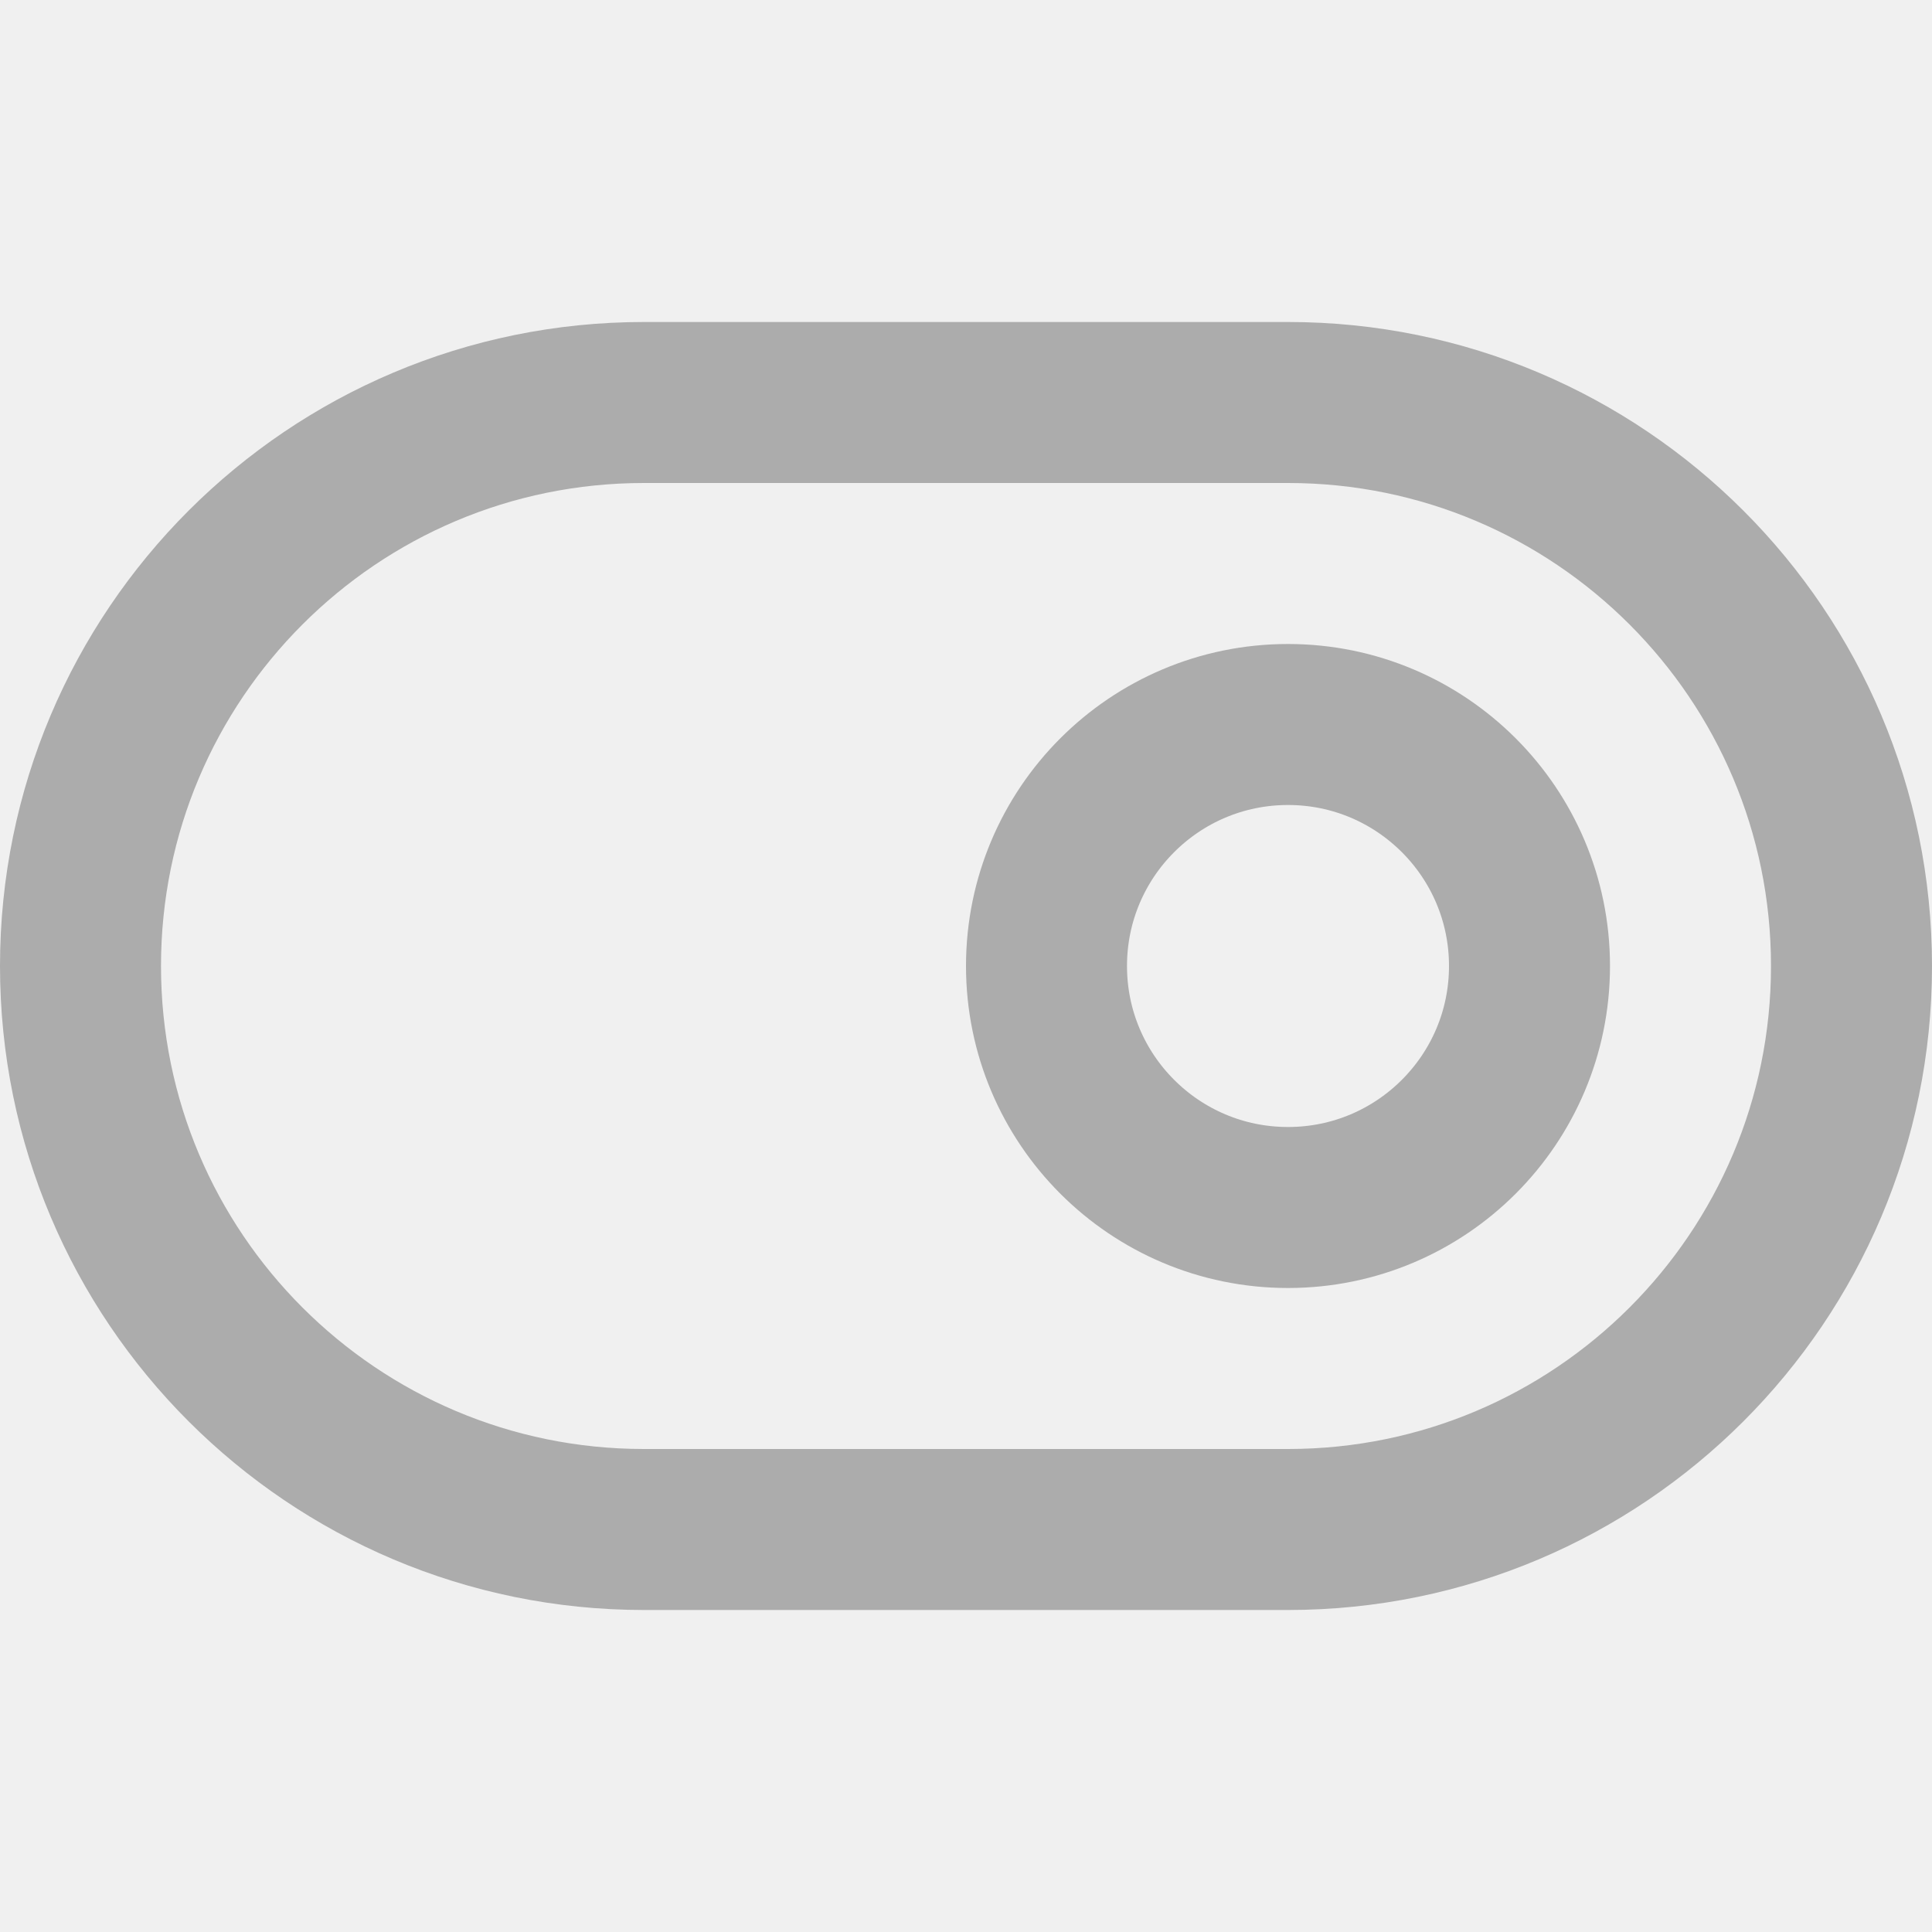
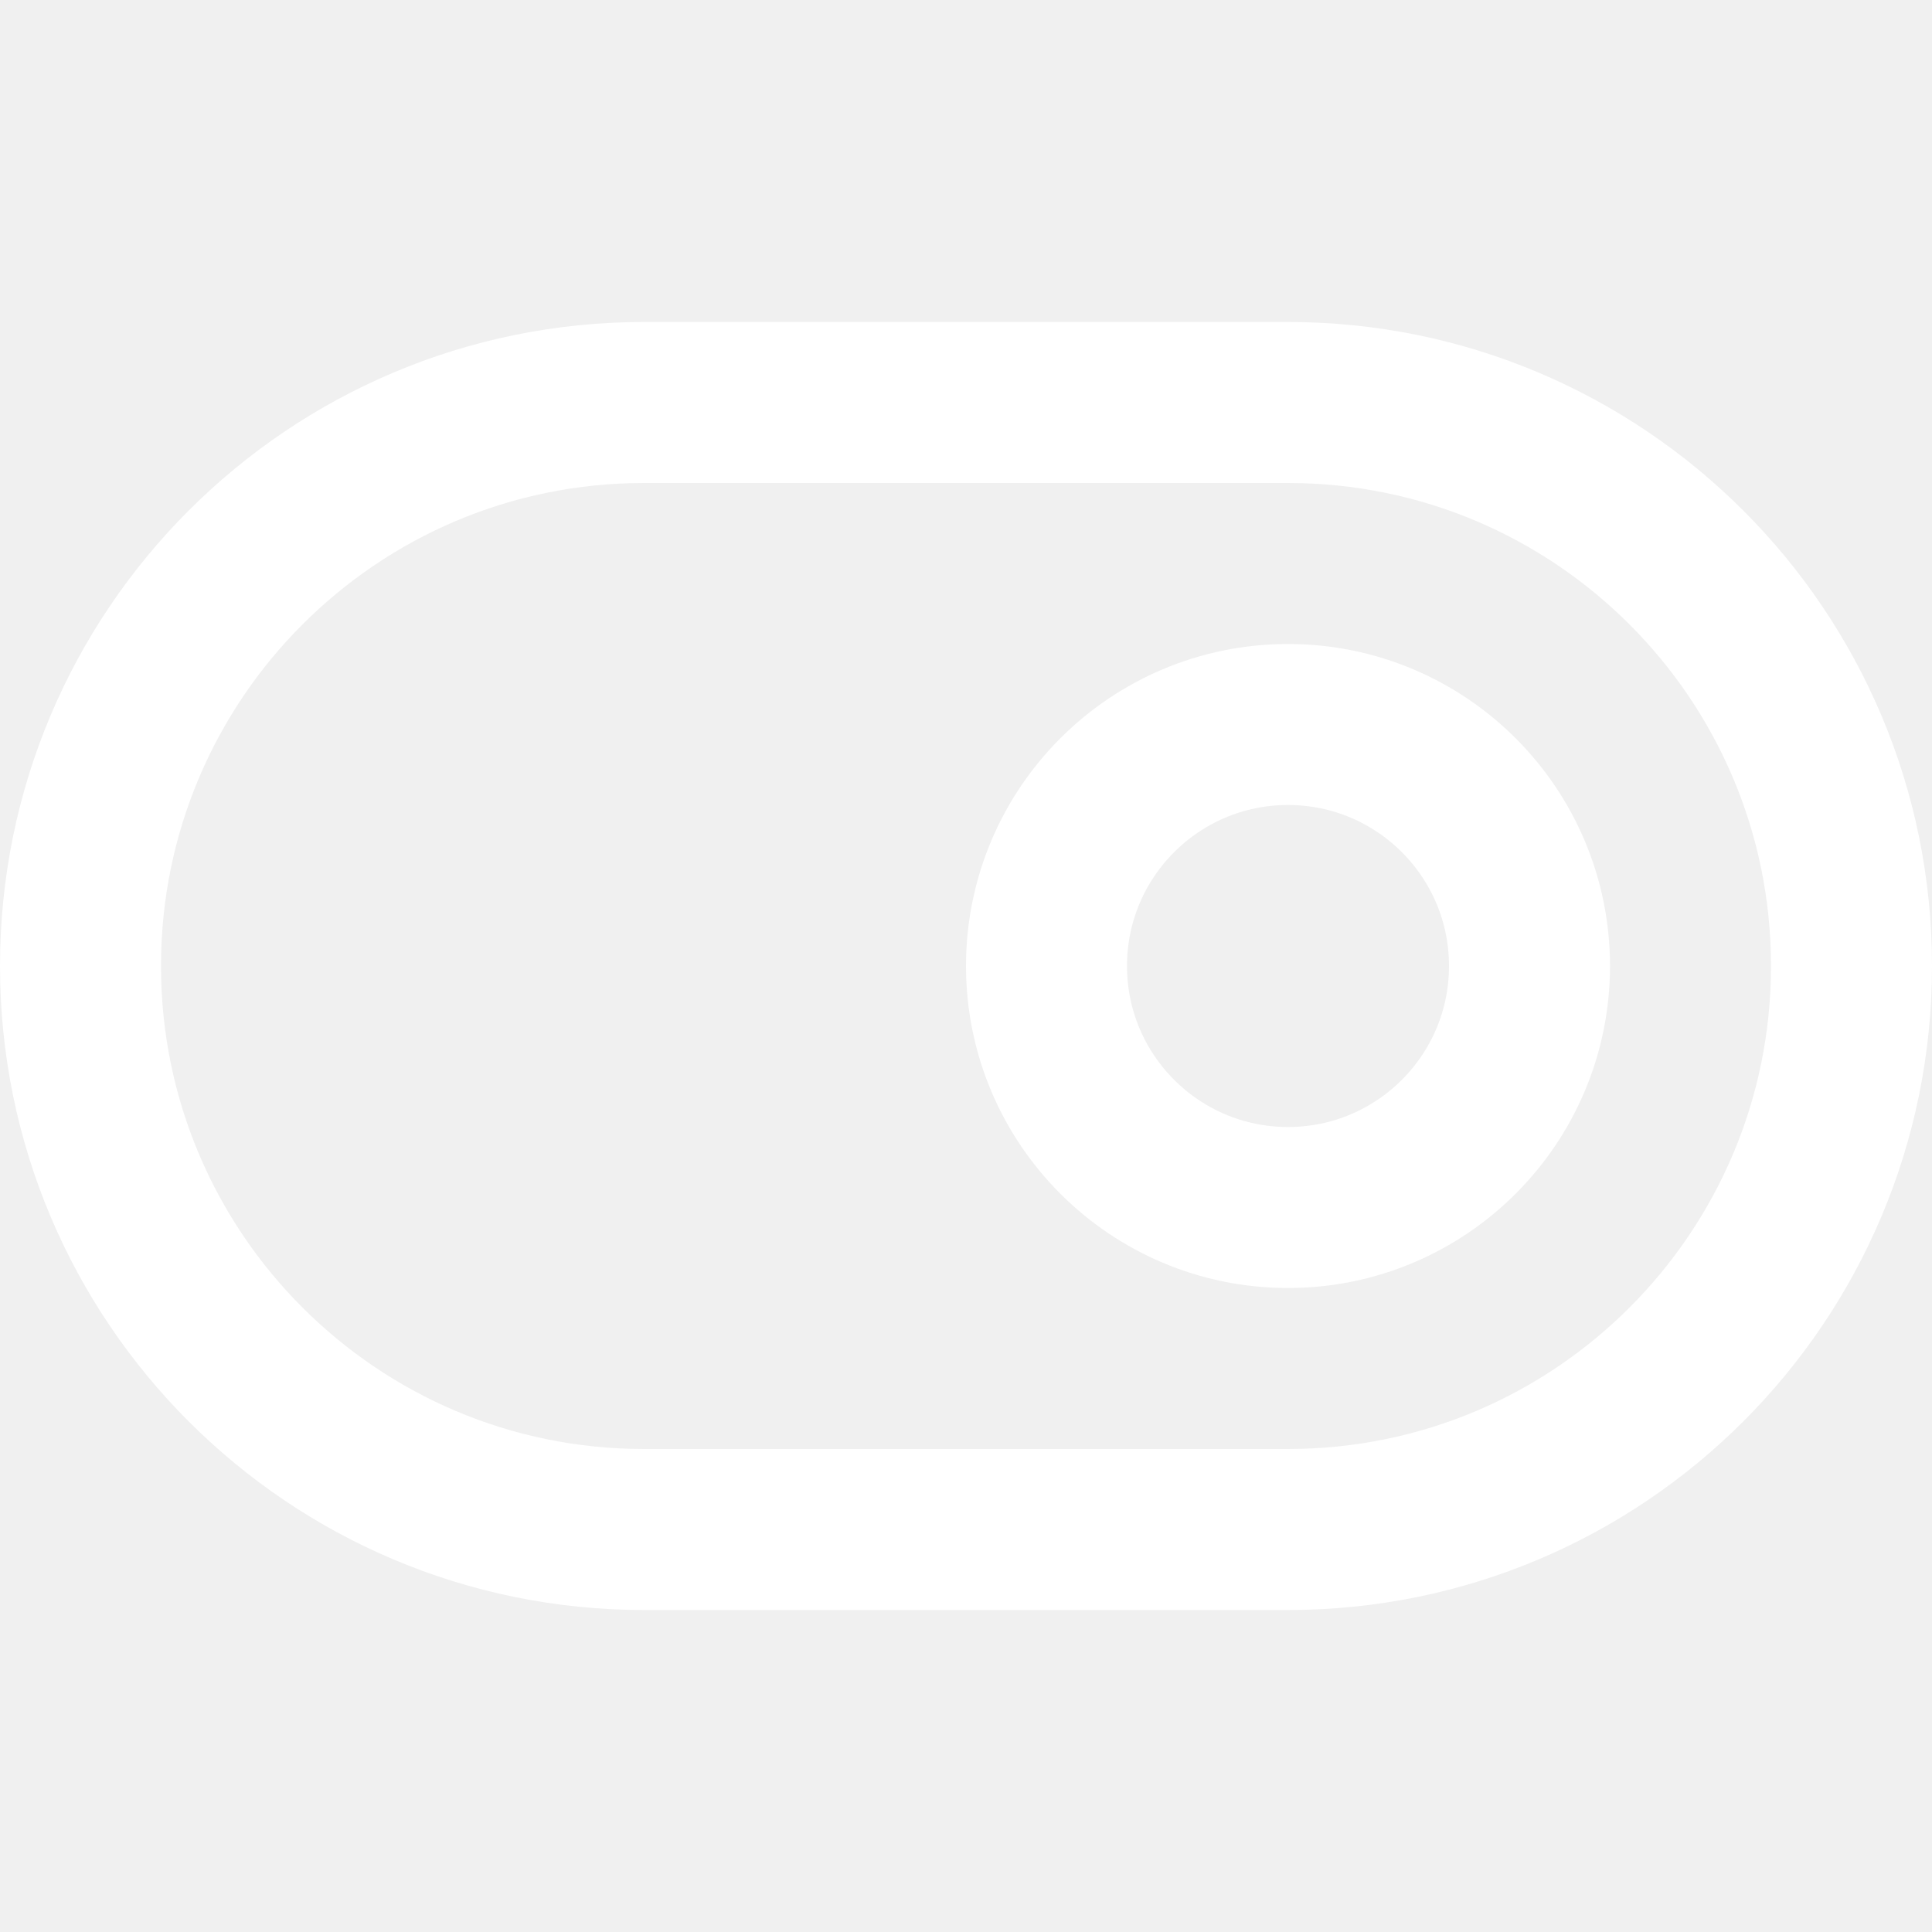
- <svg xmlns="http://www.w3.org/2000/svg" width="24" height="24" viewBox="0 0 24 24" fill="none" stroke="#acacac" stroke-width="2" stroke-linecap="round" stroke-linejoin="round" class="feather feather-toggle-right">
+ <svg xmlns="http://www.w3.org/2000/svg" width="24" height="24" viewBox="0 0 24 24" fill="none" stroke="#ffffff" stroke-width="2" stroke-linecap="round" stroke-linejoin="round" class="feather feather-toggle-right">
  <rect x="1" y="5" width="22" height="14" rx="7" ry="7" />
  <circle cx="16" cy="12" r="3" />
</svg>
